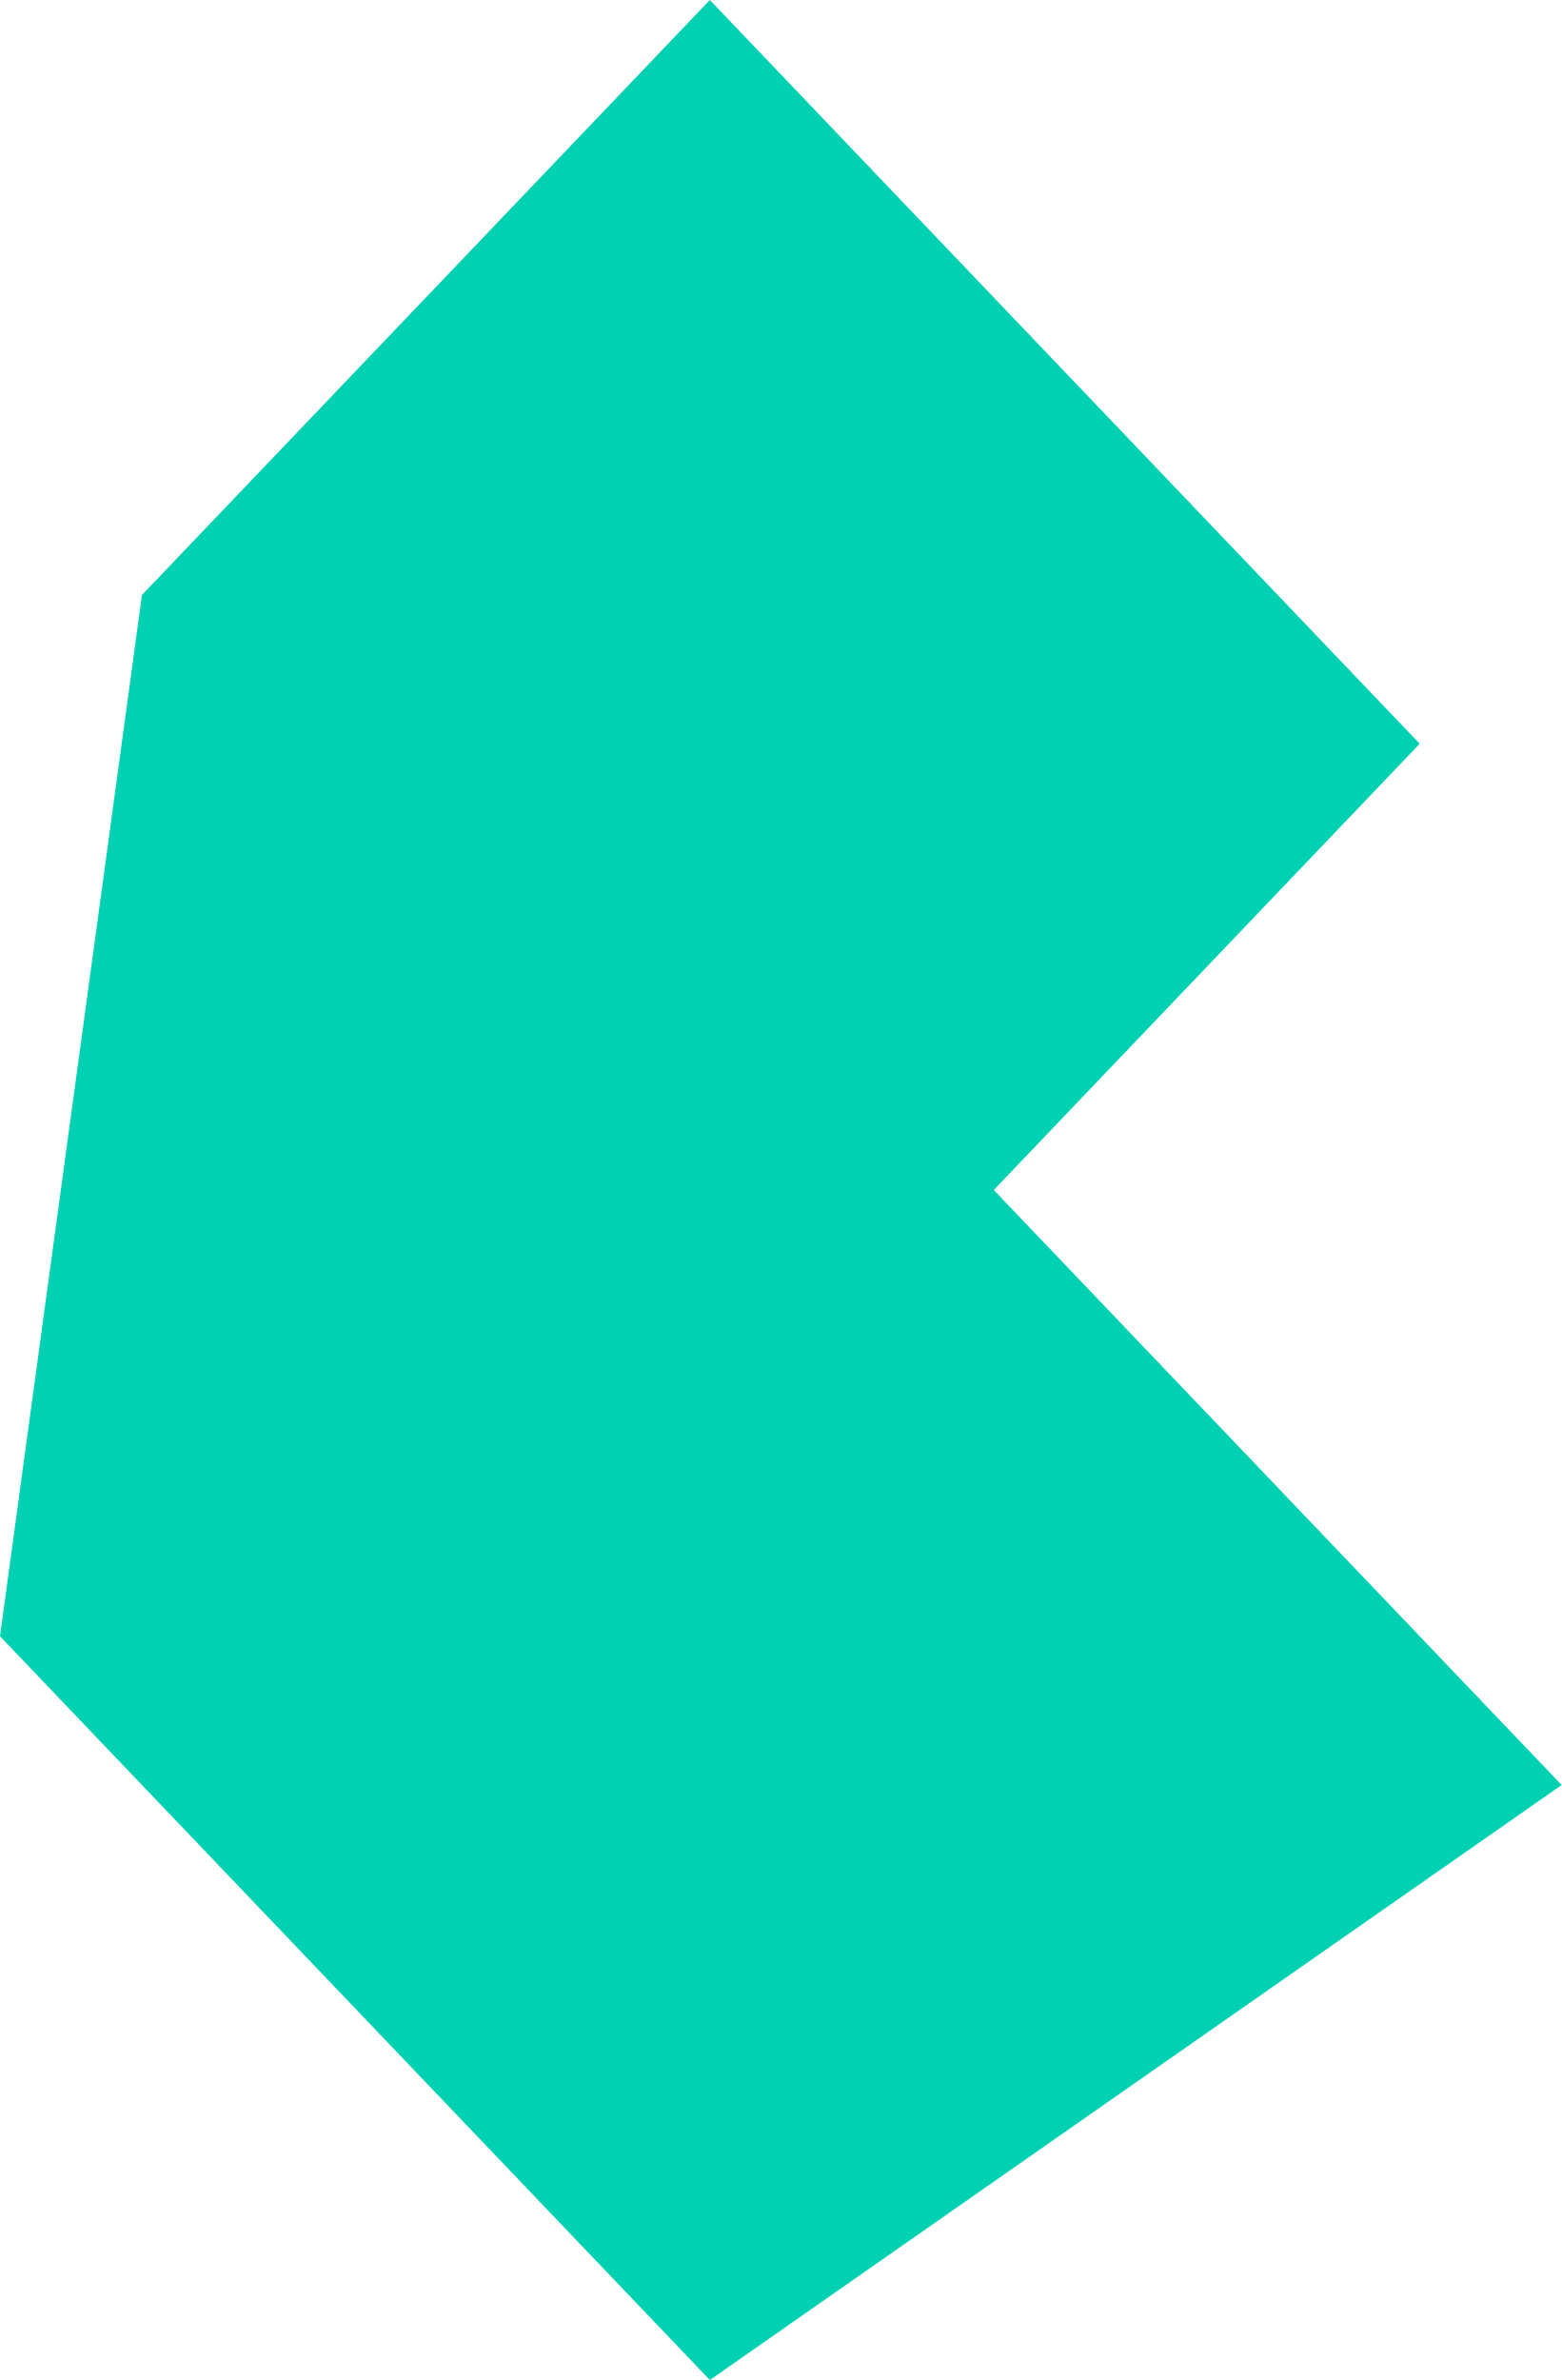
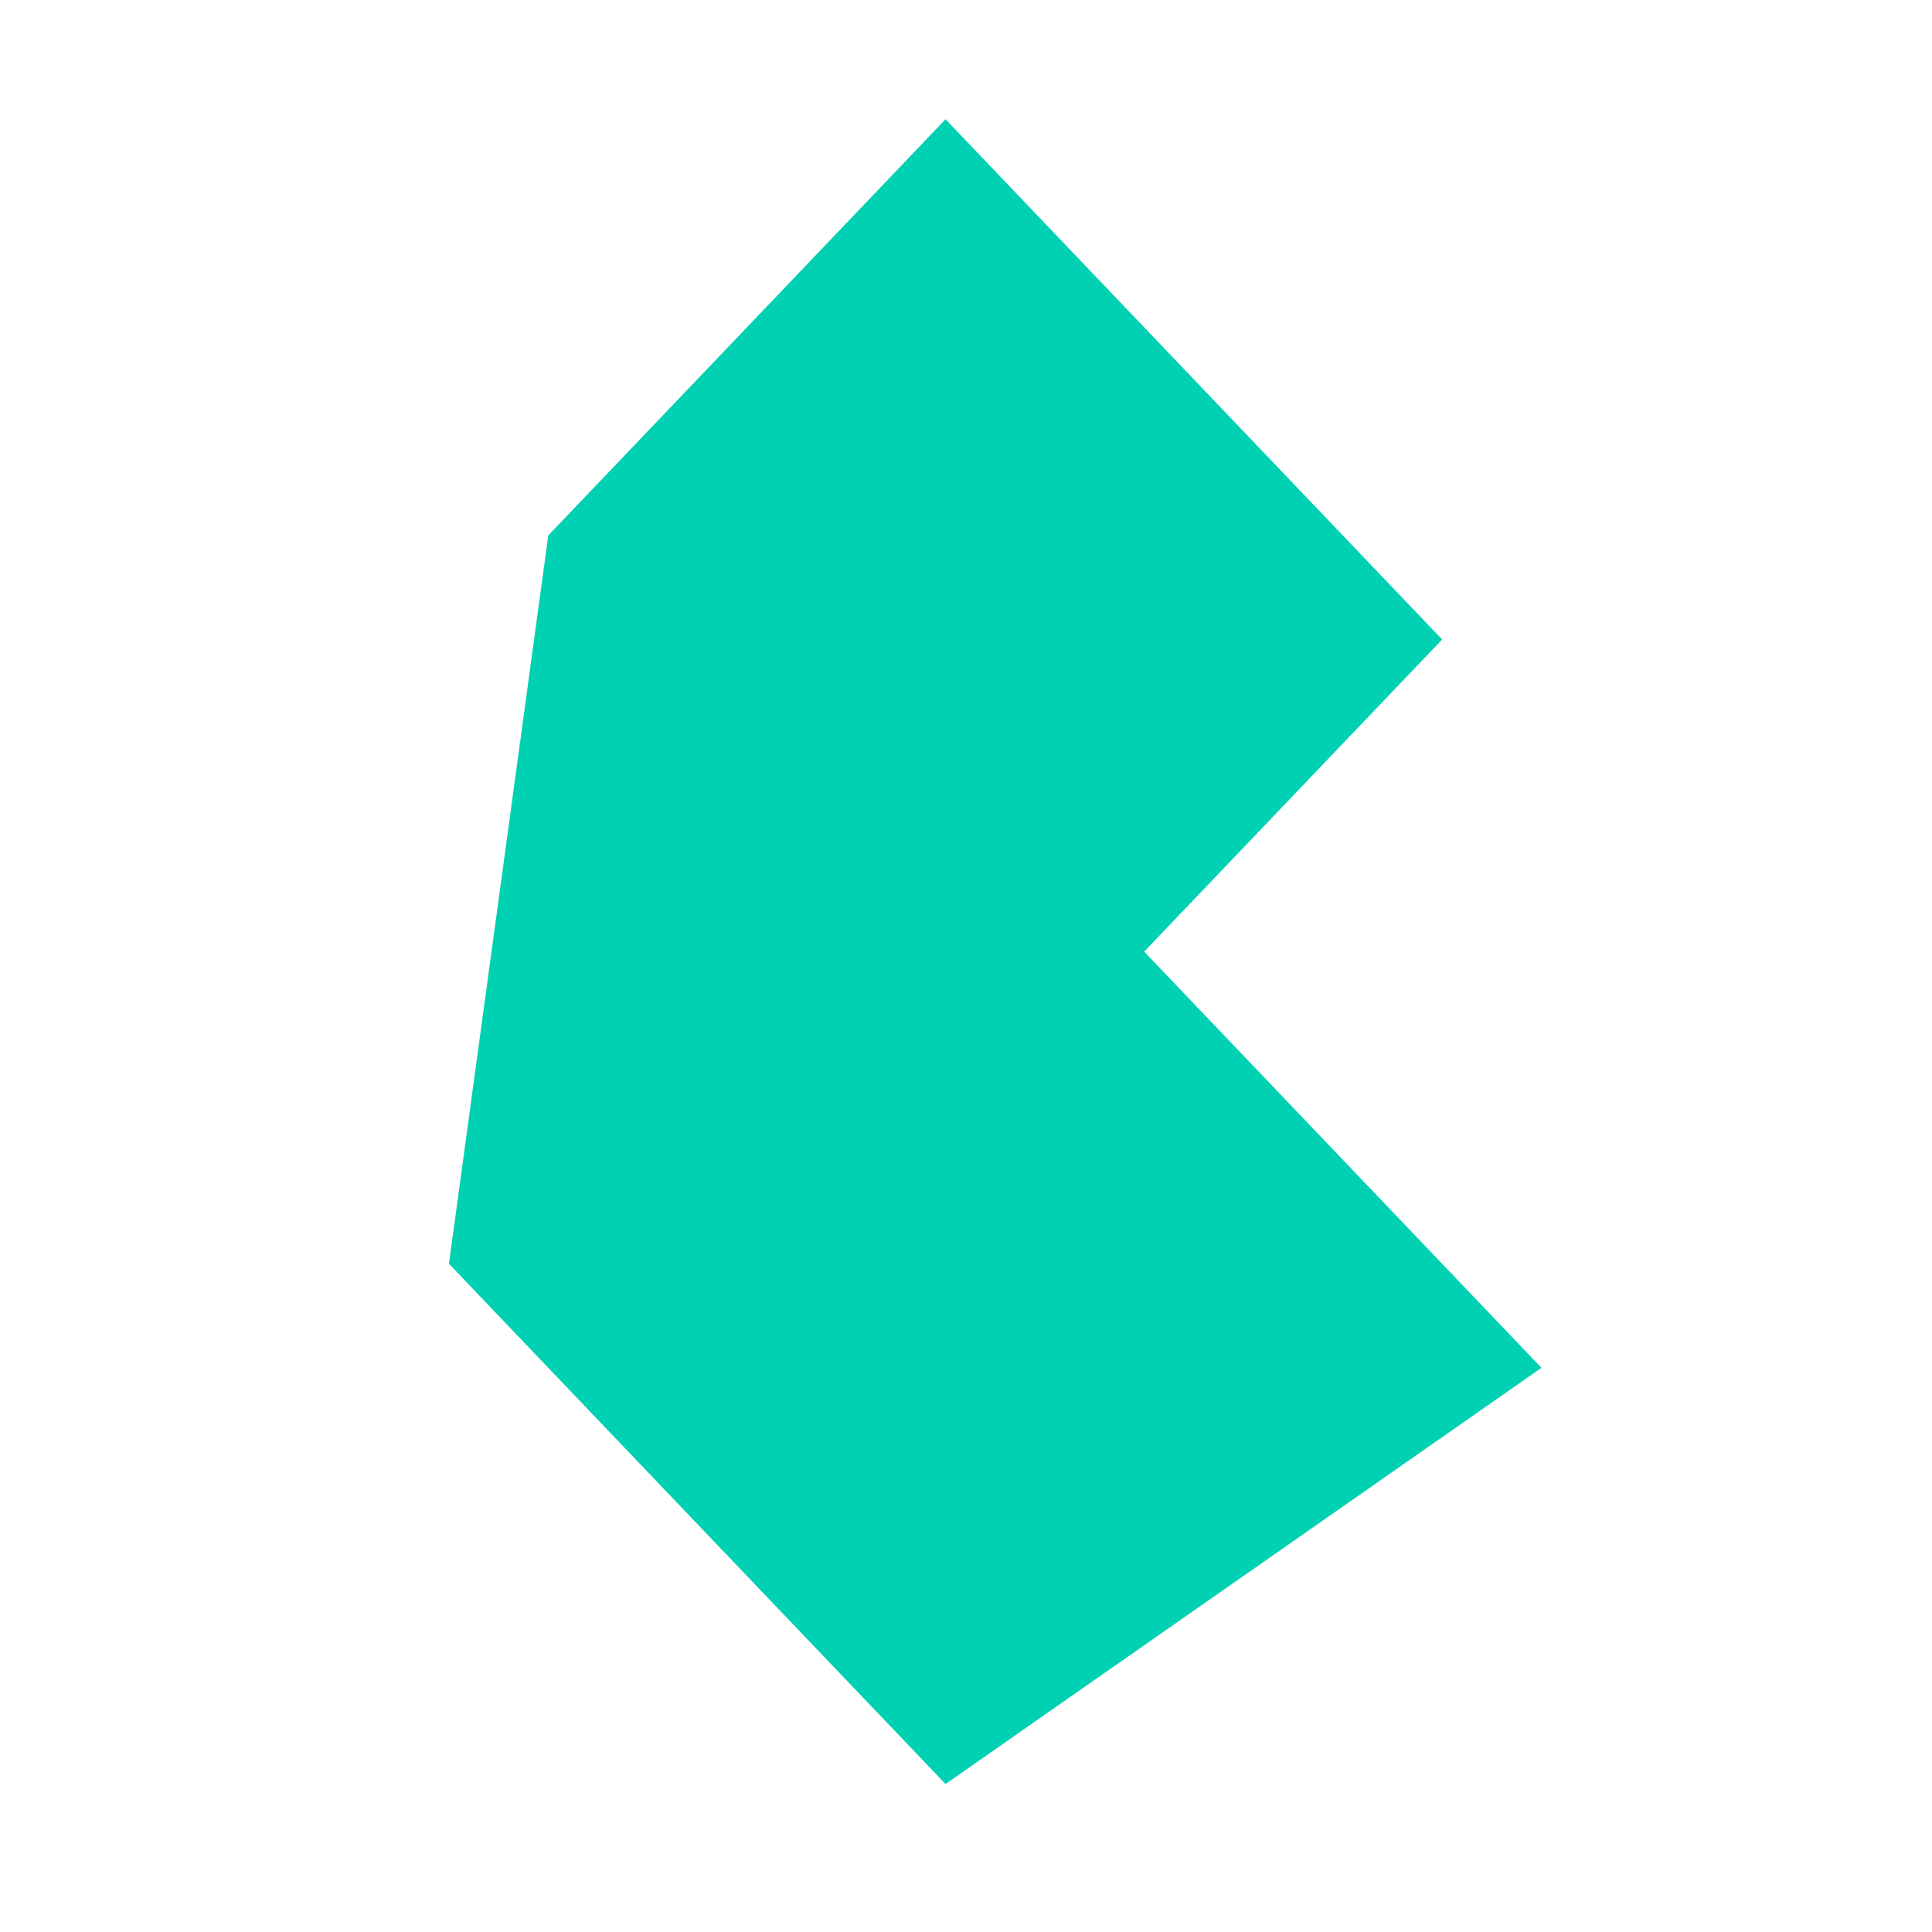
- <svg xmlns="http://www.w3.org/2000/svg" width="42" height="64" viewBox="0 0 42 64" fill="none">
-   <path fill-rule="evenodd" clip-rule="evenodd" d="M0 44L3.818 16L19.091 0L38.182 20L26.727 32L42 48L19.091 64L0 44Z" fill="#00D1B2" />
+ <svg xmlns="http://www.w3.org/2000/svg" width="64" height="64" viewBox="0 0 64 64" fill="none" version="1.1" id="svg1">
+   <defs id="defs1" />
+   <path fill-rule="evenodd" clip-rule="evenodd" d="M 14.872,41.864 18.162,17.737 31.322,3.95 47.773,21.184 37.902,31.524 51.063,45.311 31.322,59.098 Z" fill="#00d1b2" id="path1" style="stroke-width:0.862" />
</svg>
